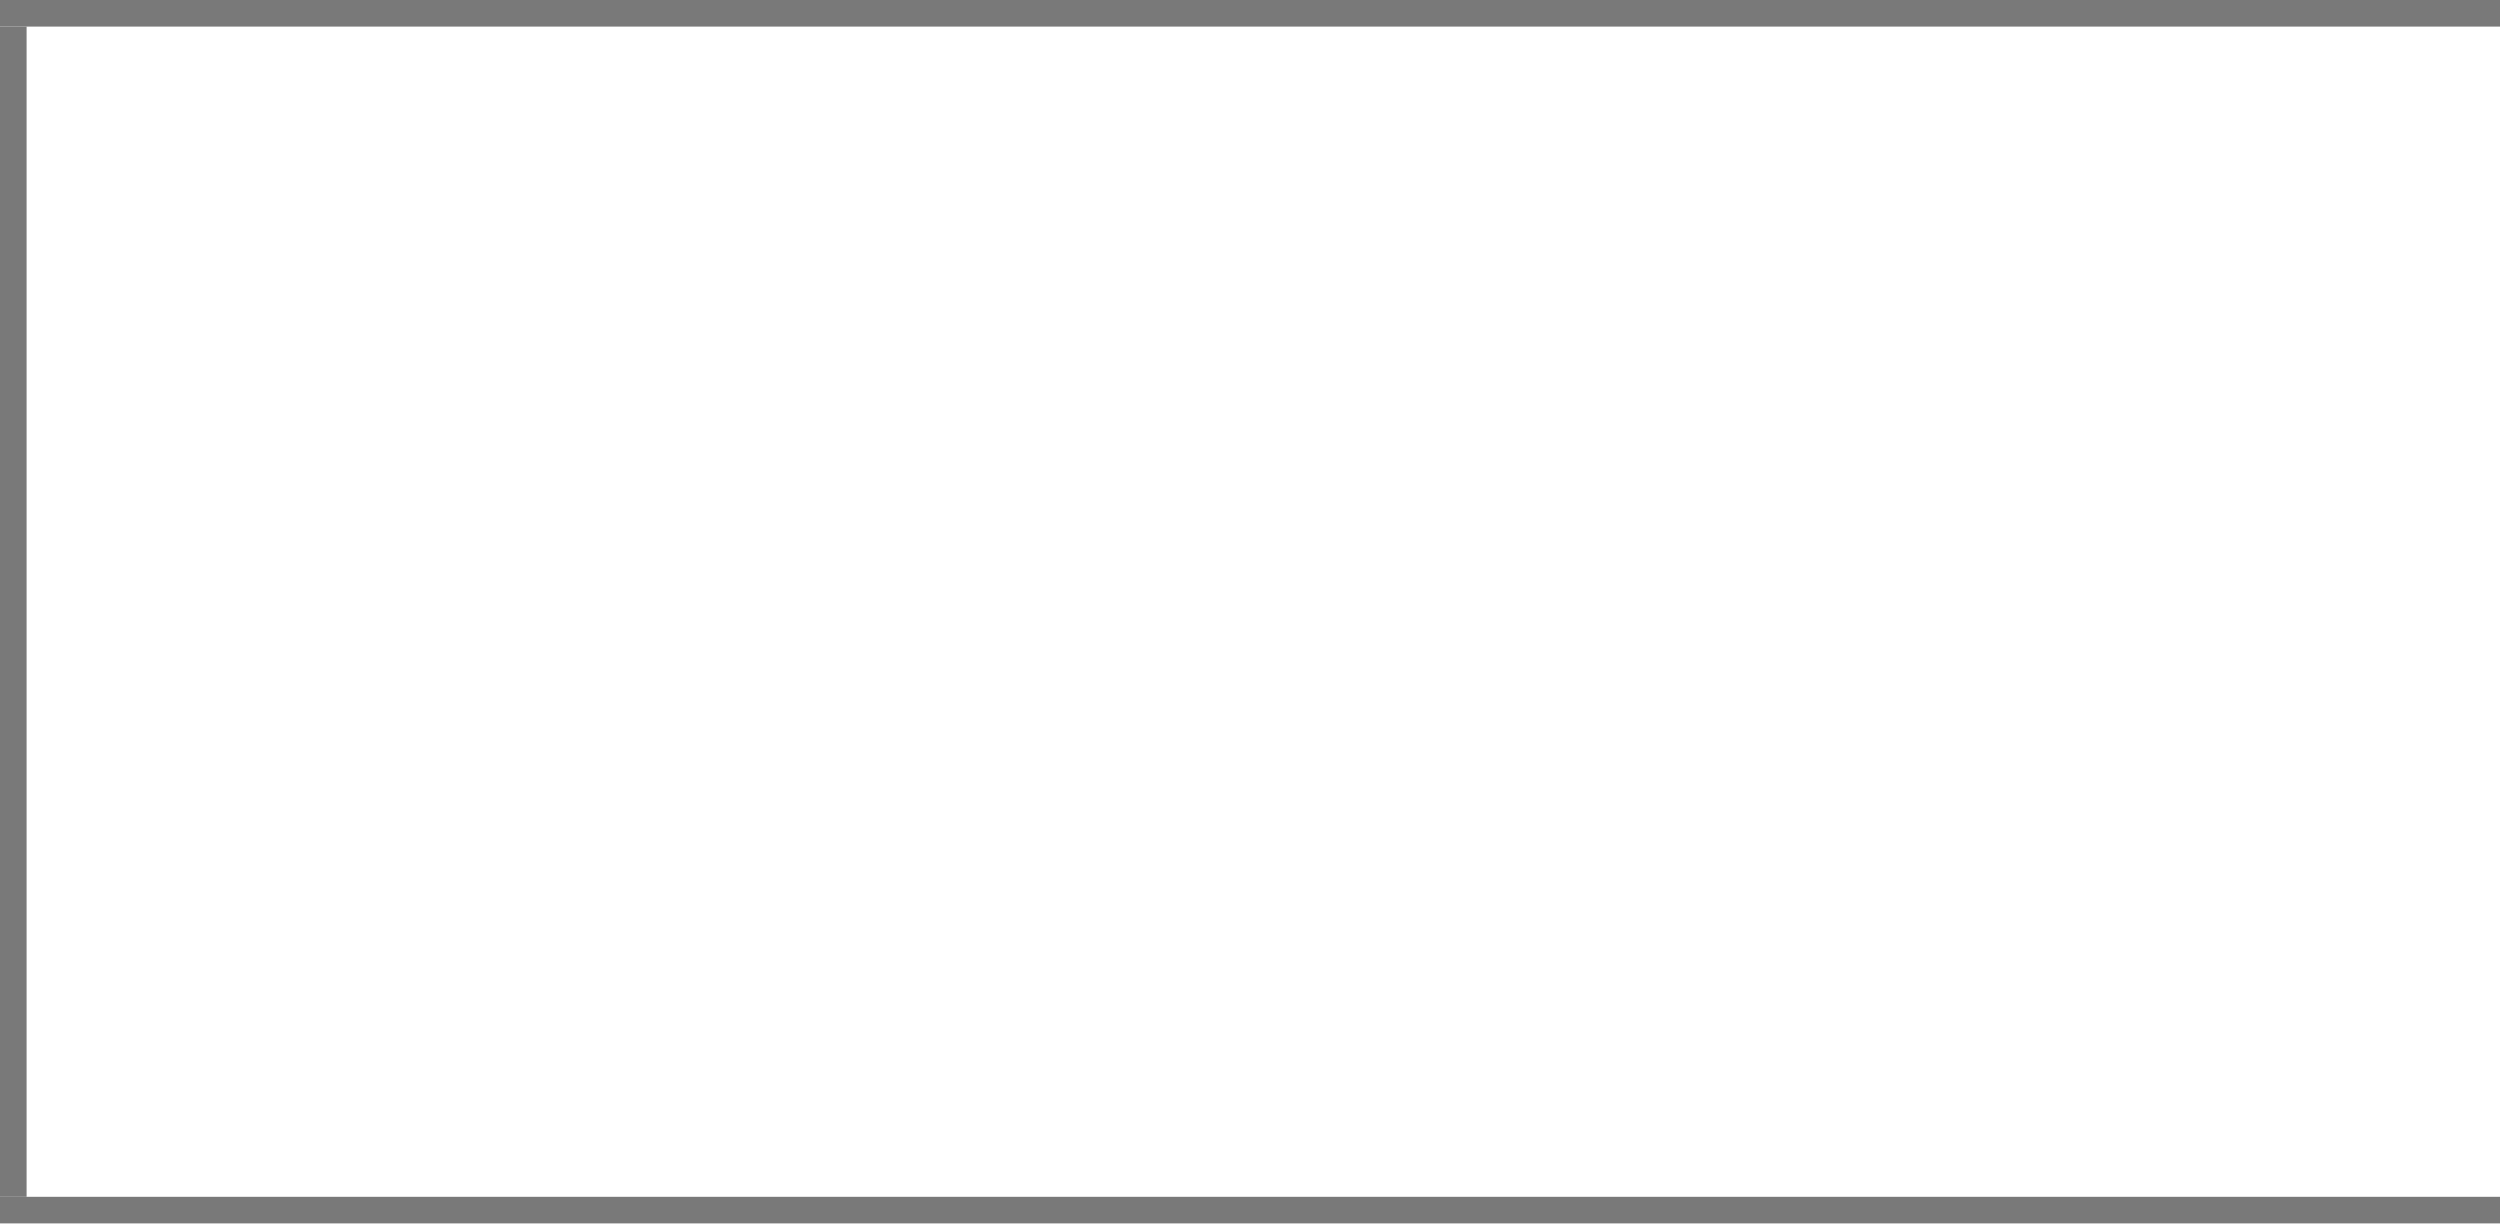
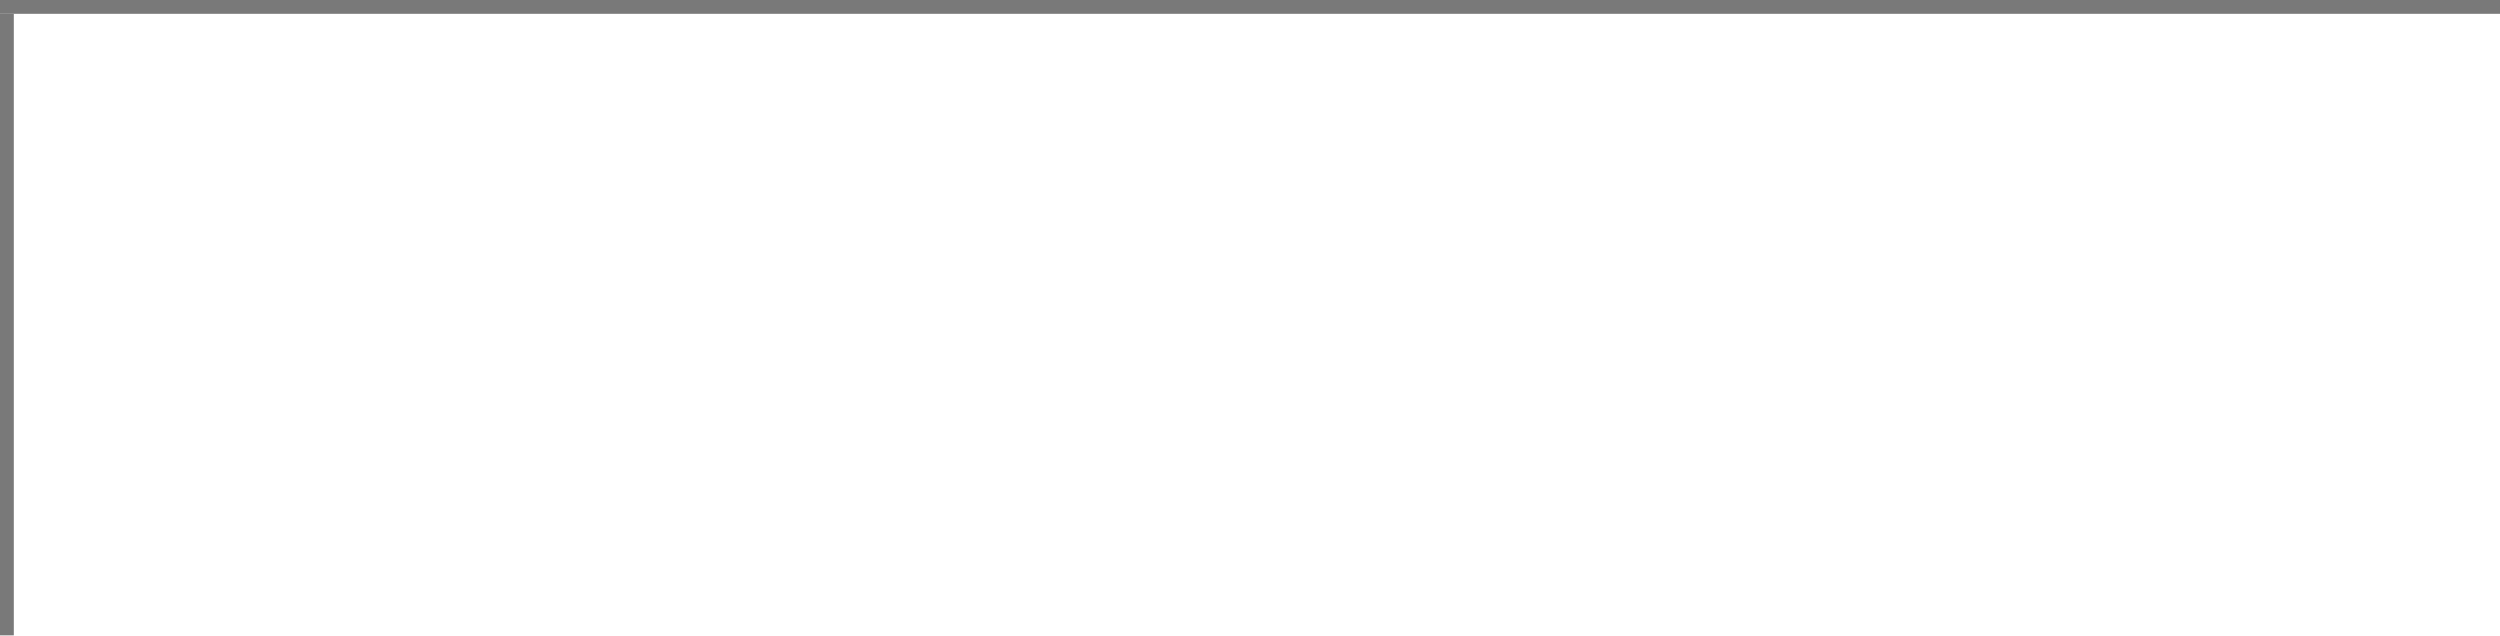
- <svg xmlns="http://www.w3.org/2000/svg" version="1.1" width="94px" height="46px" viewBox="698 76 94 46">
-   <path d="M 1 1  L 94 1  L 94 45  L 1 45  L 1 1  Z " fill-rule="nonzero" fill="rgba(255, 255, 255, 1)" stroke="none" transform="matrix(1 0 0 1 698 76 )" class="fill" />
-   <path d="M 0.5 1  L 0.5 45  " stroke-width="1" stroke-dasharray="0" stroke="rgba(121, 121, 121, 1)" fill="none" transform="matrix(1 0 0 1 698 76 )" class="stroke" />
-   <path d="M 0 0.5  L 94 0.5  " stroke-width="1" stroke-dasharray="0" stroke="rgba(121, 121, 121, 1)" fill="none" transform="matrix(1 0 0 1 698 76 )" class="stroke" />
-   <path d="M 0 45.5  L 94 45.5  " stroke-width="1" stroke-dasharray="0" stroke="rgba(121, 121, 121, 1)" fill="none" transform="matrix(1 0 0 1 698 76 )" class="stroke" />
+ <svg xmlns="http://www.w3.org/2000/svg" version="1.1" width="181px" height="46px" viewBox="45 30 181 46">
+   <path d="M 1 1  L 181 1  L 181 46  L 1 46  L 1 1  Z " fill-rule="nonzero" fill="rgba(255, 255, 255, 1)" stroke="none" transform="matrix(1 0 0 1 45 30 )" class="fill" />
+   <path d="M 0.5 1  L 0.5 46  " stroke-width="1" stroke-dasharray="0" stroke="rgba(121, 121, 121, 1)" fill="none" transform="matrix(1 0 0 1 45 30 )" class="stroke" />
+   <path d="M 0 0.5  L 181 0.5  " stroke-width="1" stroke-dasharray="0" stroke="rgba(121, 121, 121, 1)" fill="none" transform="matrix(1 0 0 1 45 30 )" class="stroke" />
</svg>
